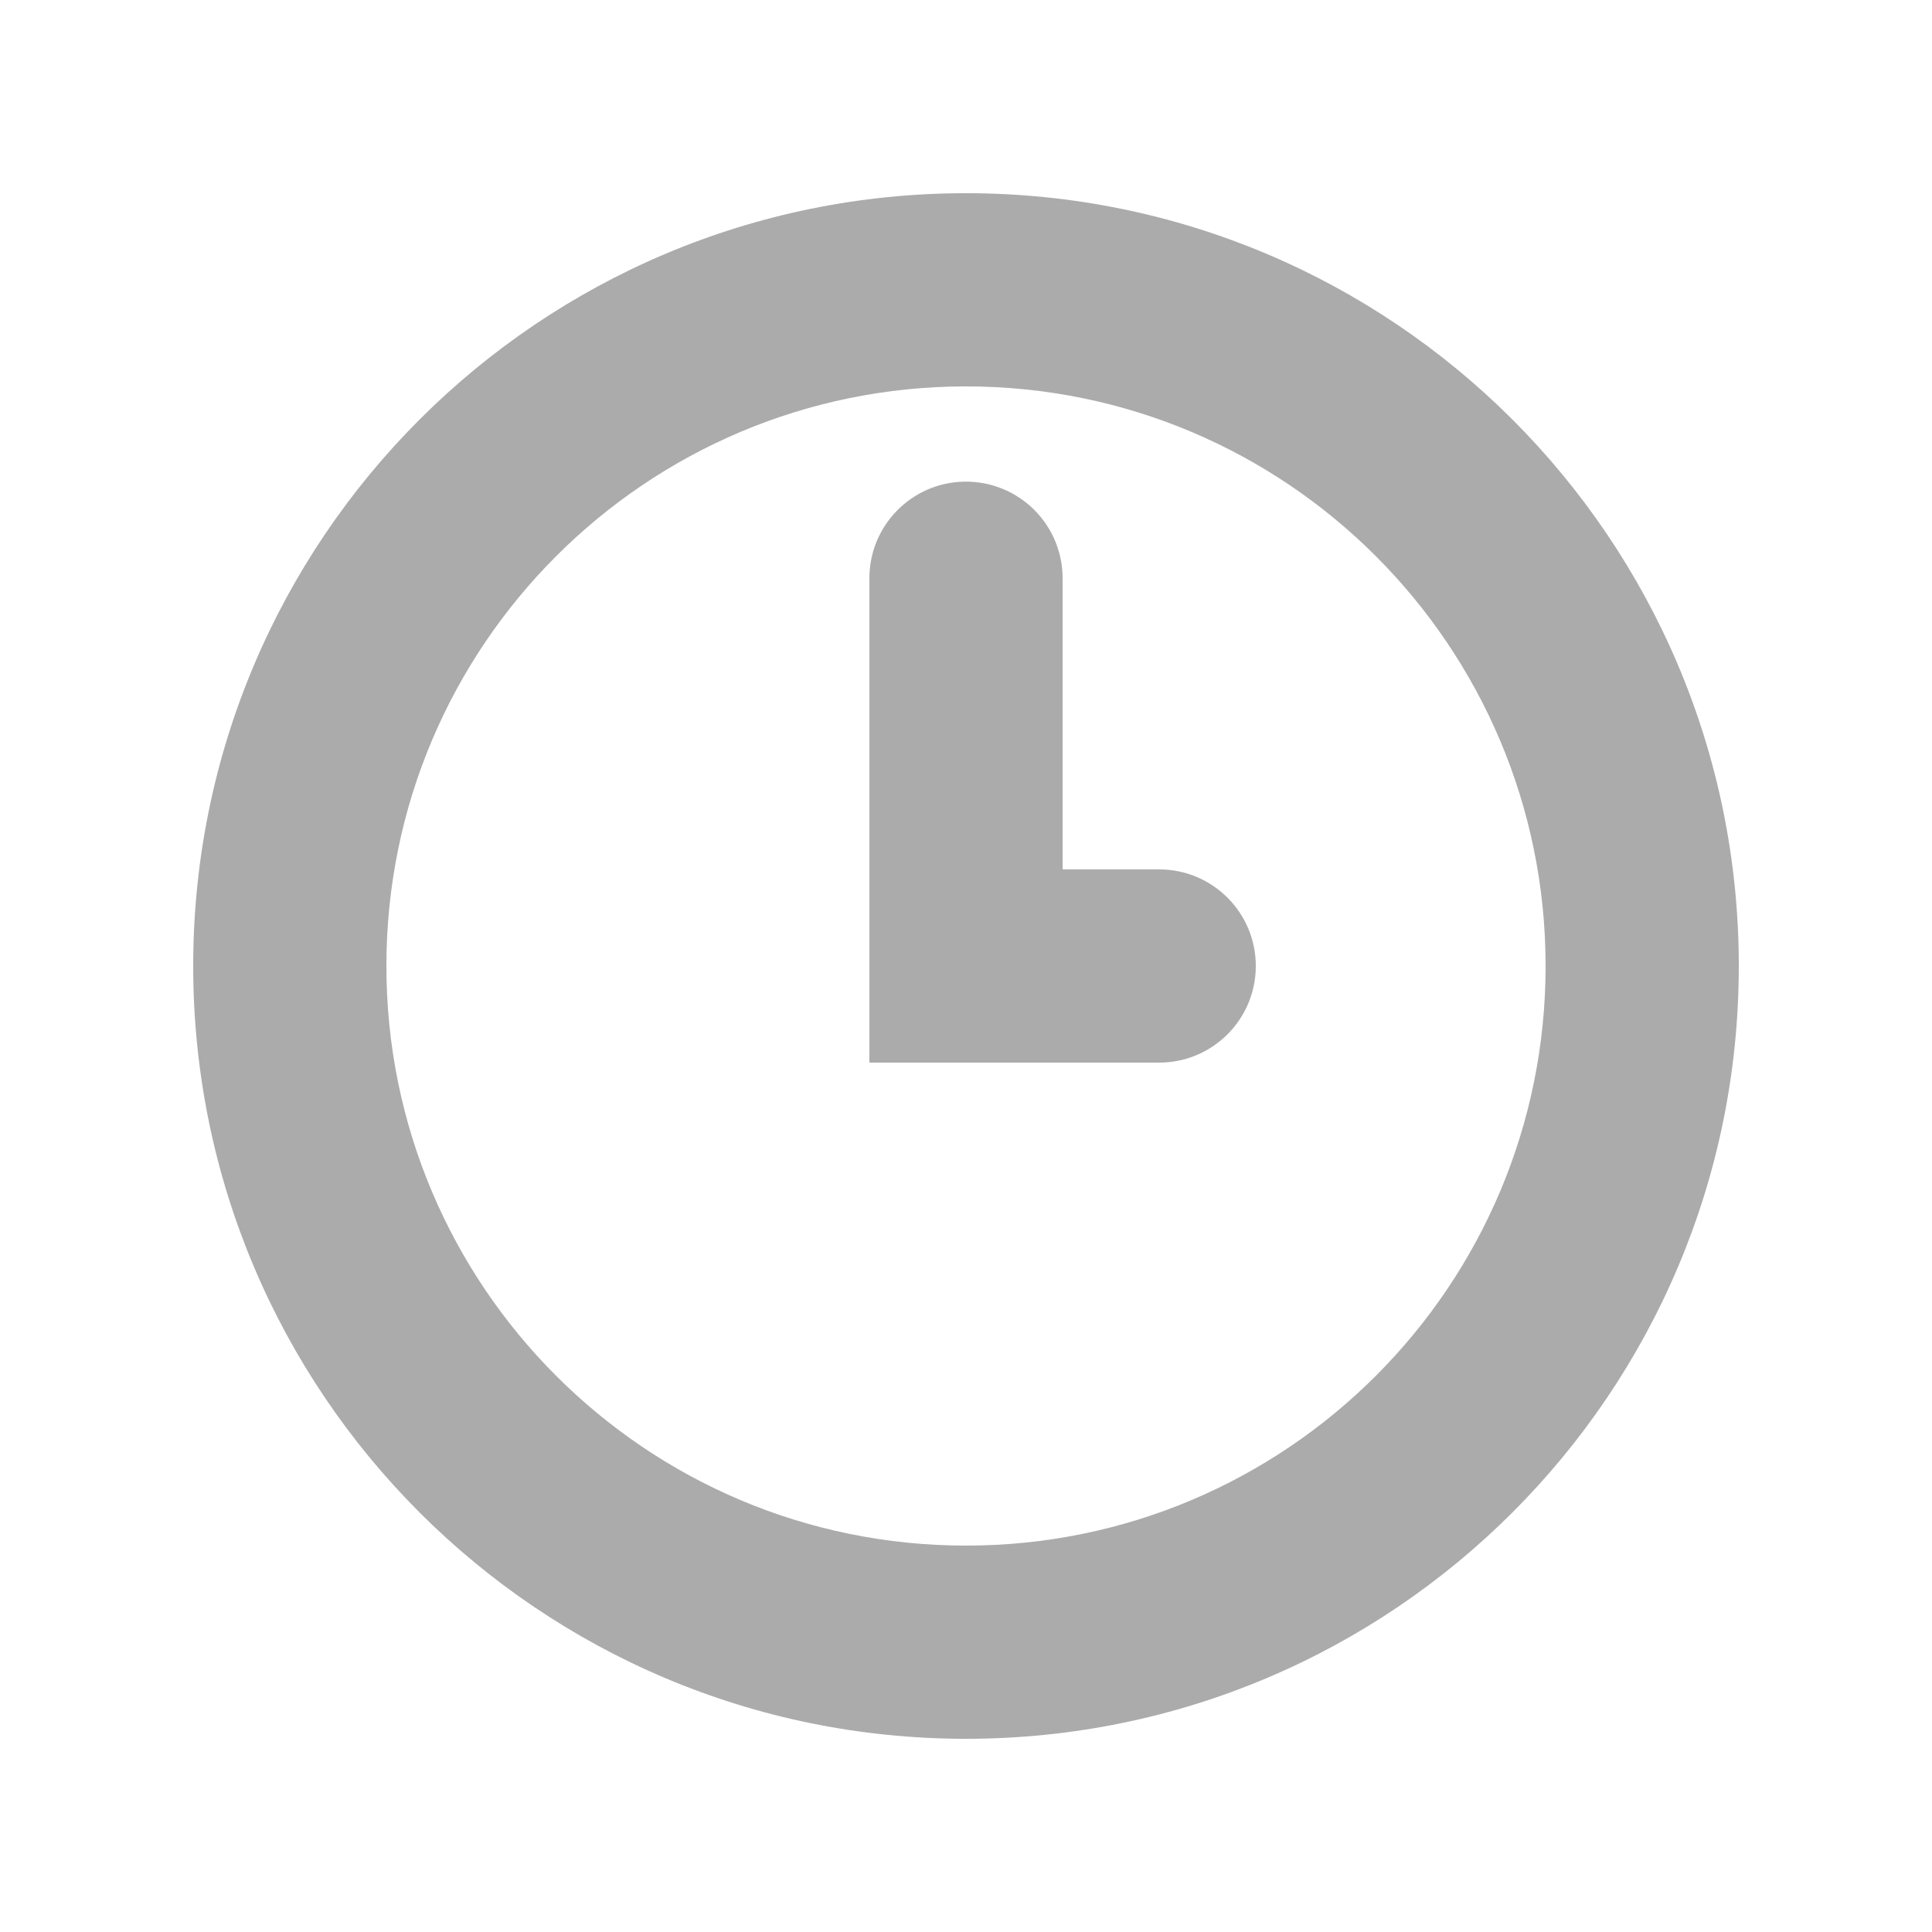
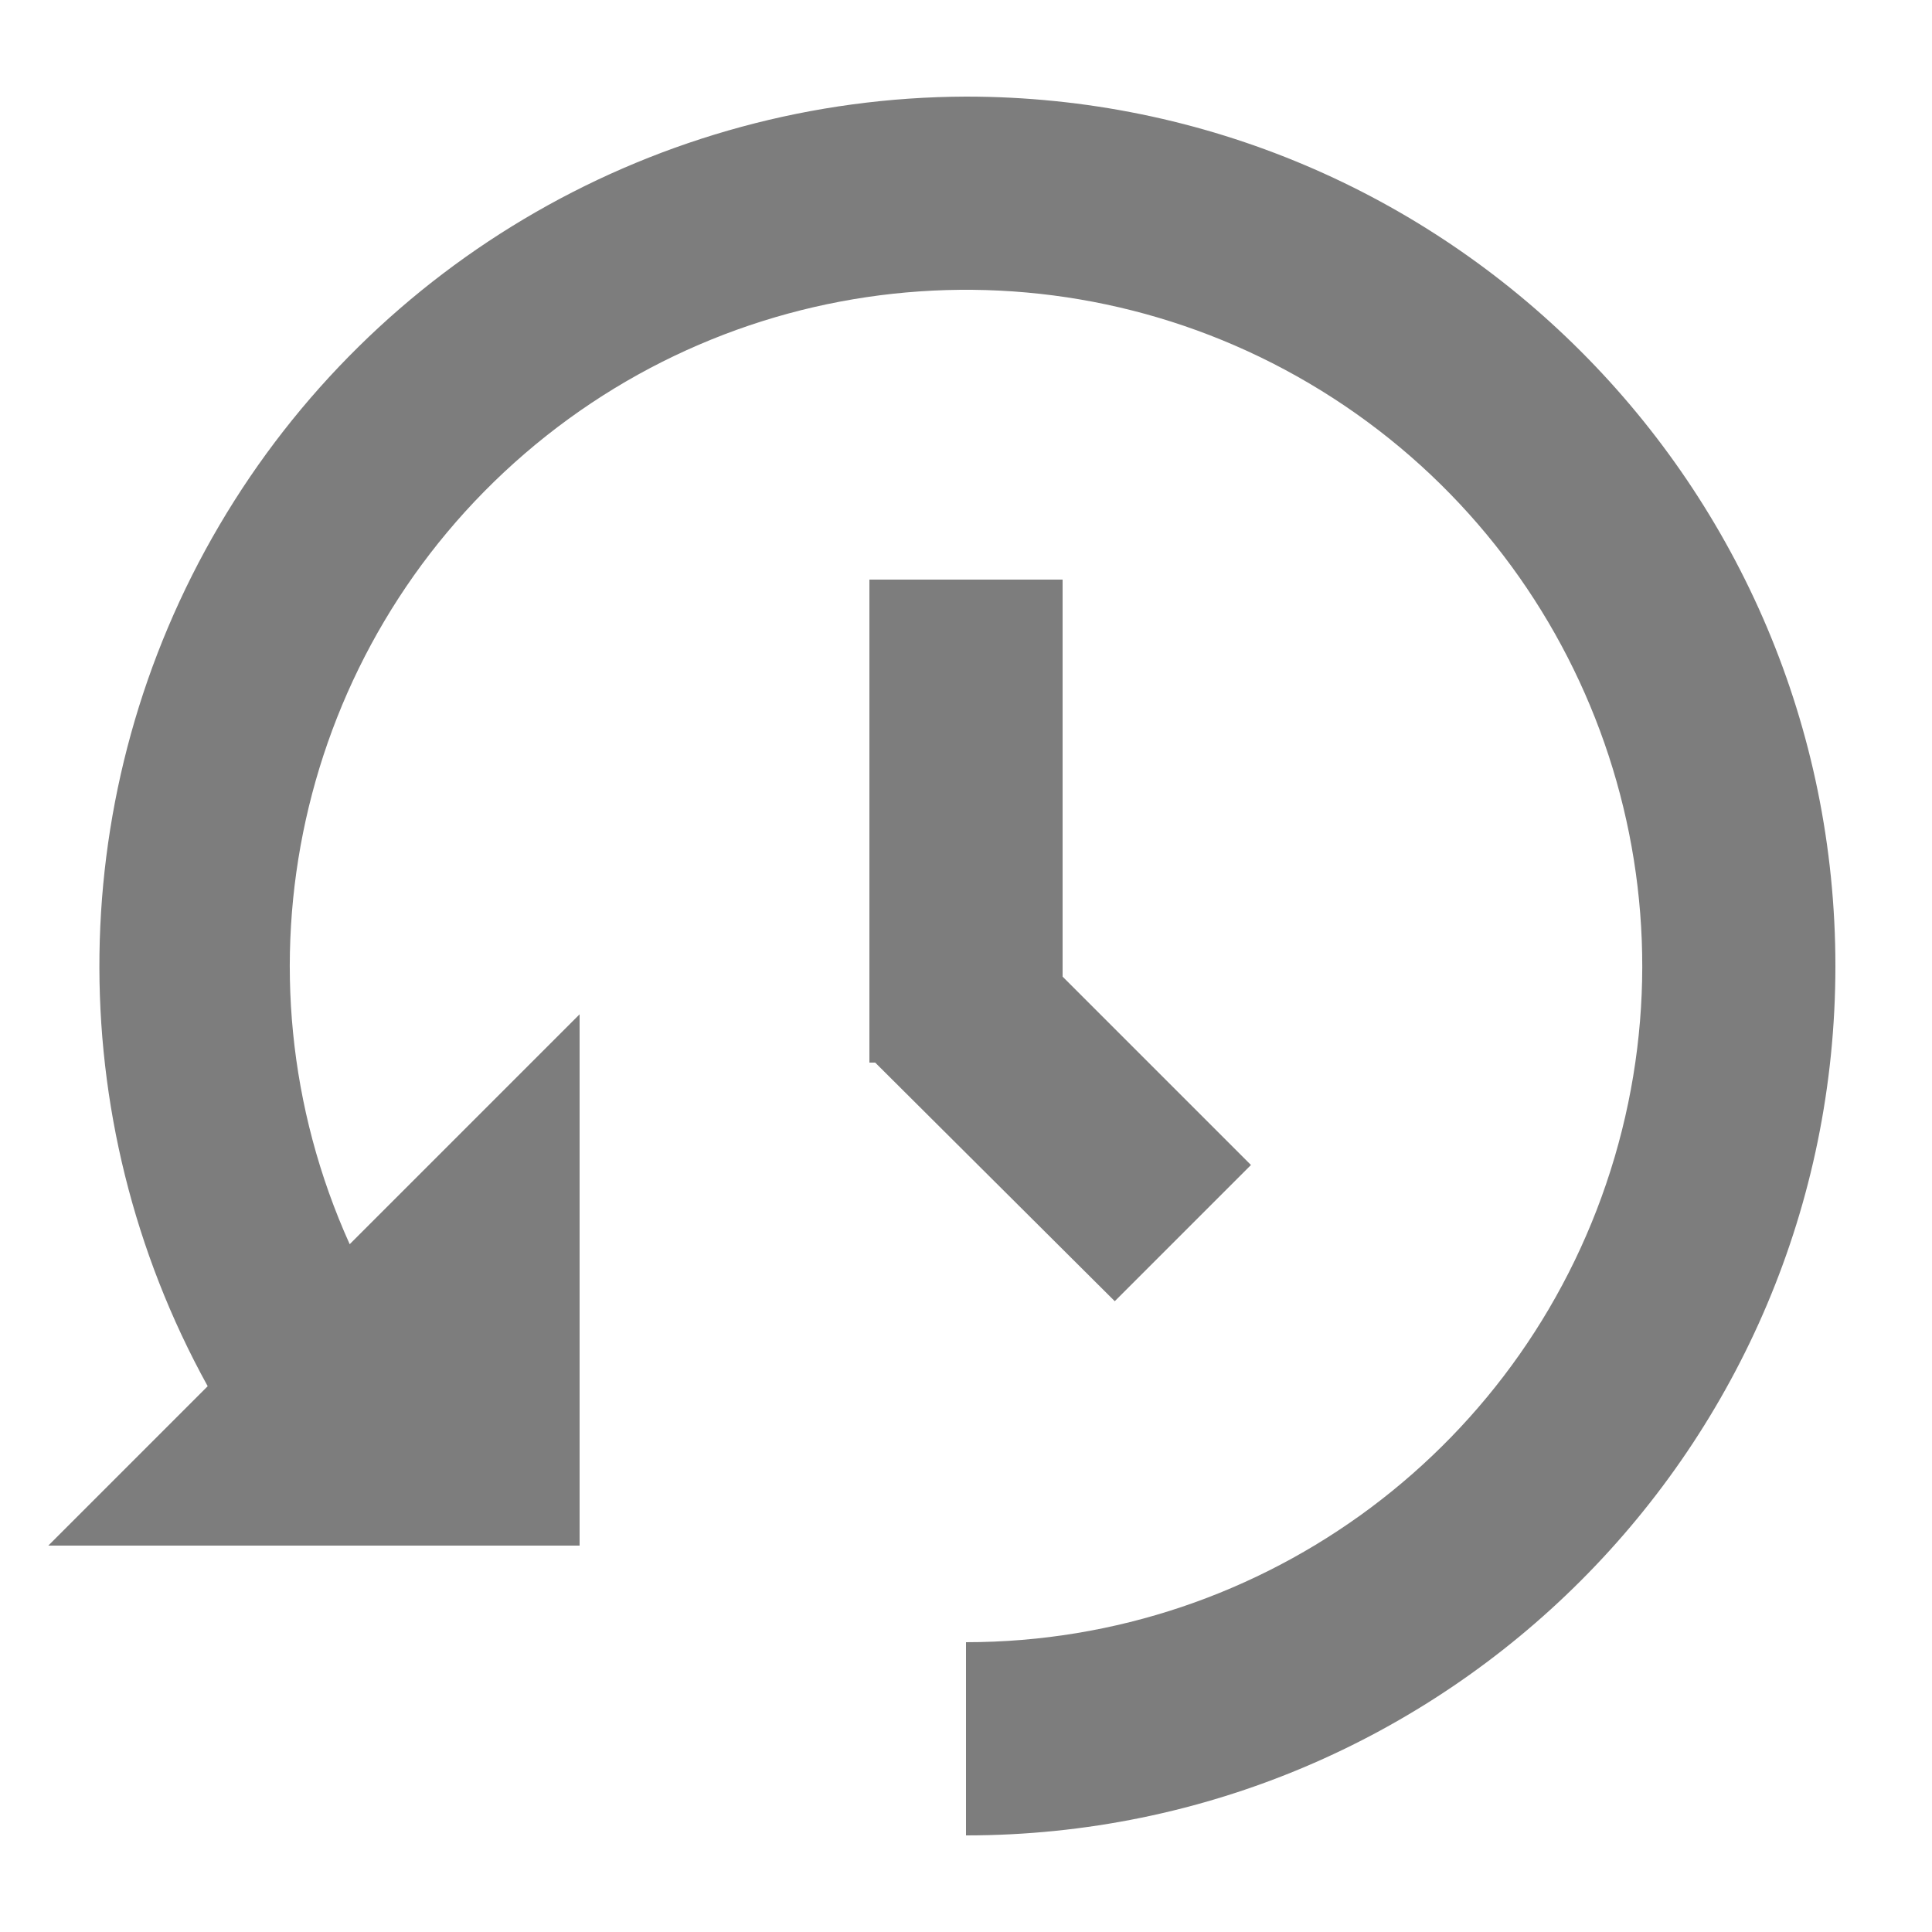
- <svg xmlns="http://www.w3.org/2000/svg" width="20" height="20">
-   <path d="M10 2a8 8 0 0 0-8 8 8 8 0 0 0 8 8 8 8 0 0 0 8-8 8 8 0 0 0-8-8zm0 2a6 6 0 0 1 6 6 6 6 0 0 1-6 6 6 6 0 0 1-6-6 6 6 0 0 1 6-6z" opacity=".33" />
-   <path d="M9.984 4.986A1 1 0 0 0 9 6v5h3a1 1 0 1 0 0-2h-1V6a1 1 0 0 0-1.016-1.014z" opacity=".33" />
+ <svg xmlns="http://www.w3.org/2000/svg" width="20" height="20" viewBox="0 0 20 20" opacity=".51">
+   <path d="M9 6v5h.06l2.48 2.47 1.41-1.41L11 10.11V6z" />
+   <path d="M10 1a9 9 0 00-7.85 13.35L.5 16H6v-5.5l-2.38 2.38A7 7 0 1110 17v2a9 9 0 000-18z" />
</svg>
